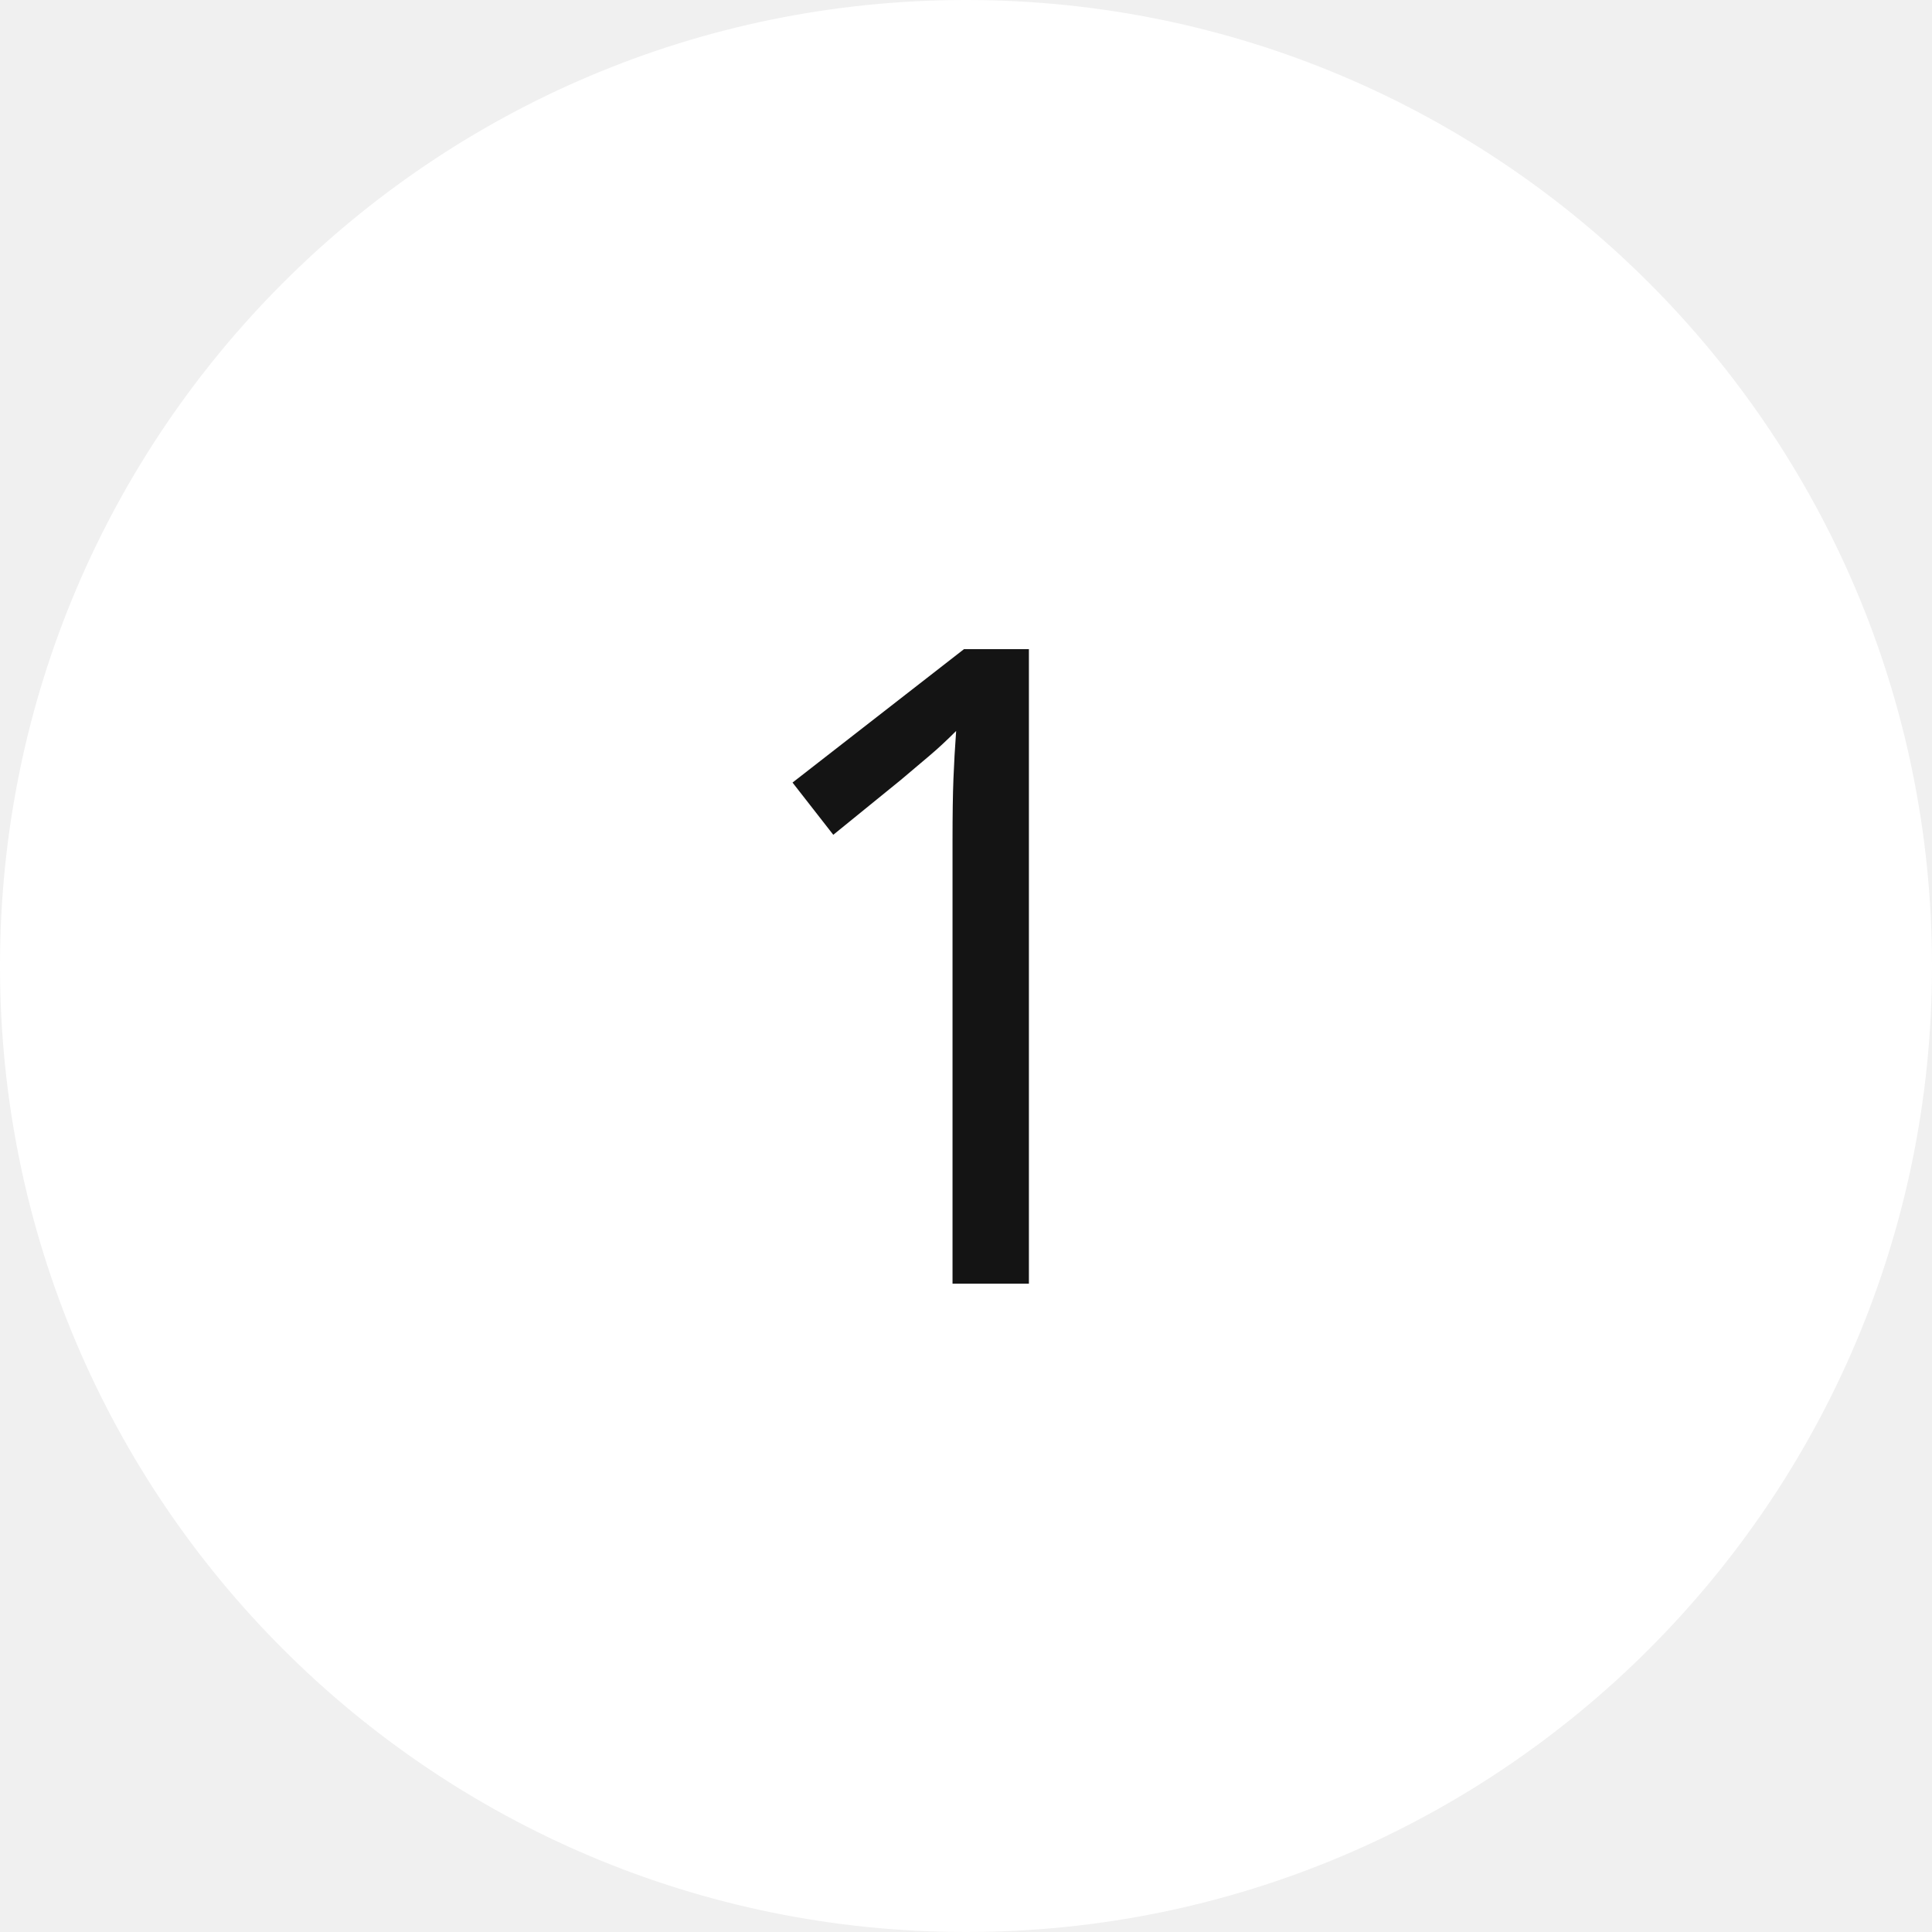
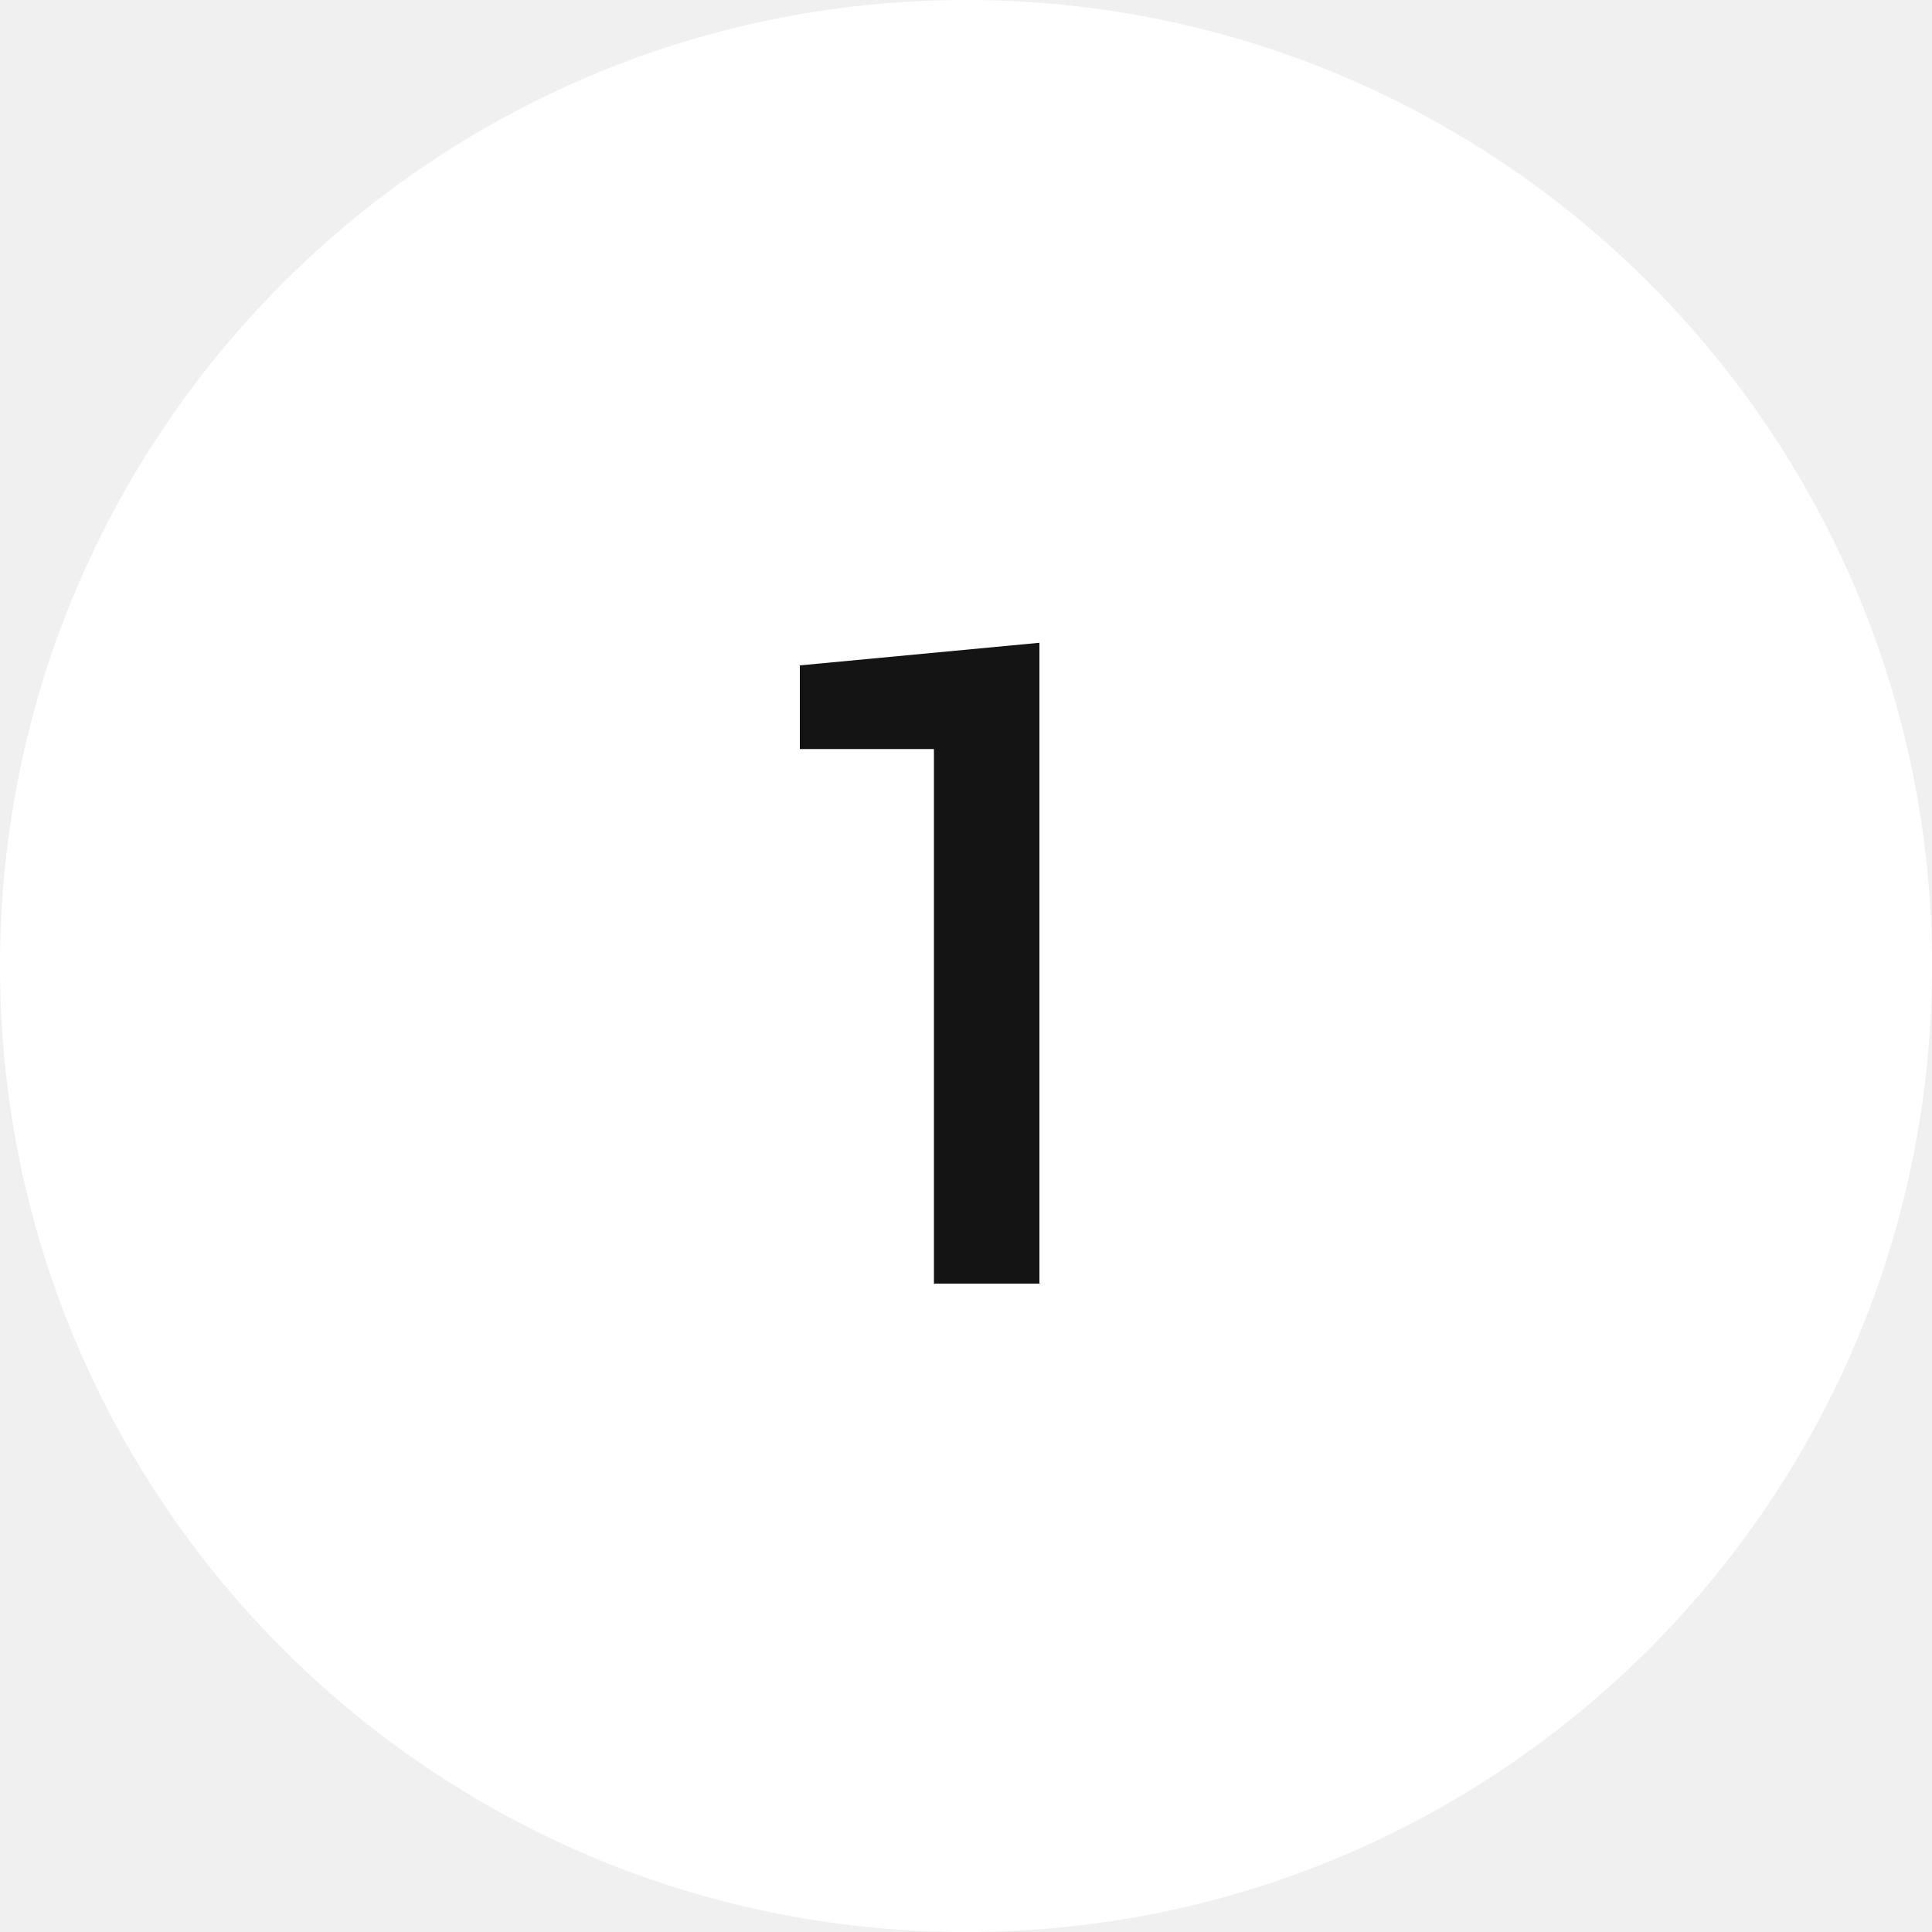
- <svg xmlns="http://www.w3.org/2000/svg" version="1.1" x="0px" y="0px" viewBox="0 0 100 100" style="enable-background:new 0 0 100 100;" xml:space="preserve">
-   <style type="text/css">
- 	.st0{fill:#FFFFFF;}
- 	.st1{display:none;}
- 	.st2{display:inline;fill:#FFFFFF;}
- 	.st3{fill:#141414;}
- 	.st4{font-family:'Roboto-Medium';}
- 	.st5{font-size:46px;}
- </style>
-   <g id="Layer_1">
-     <g id="Layer_2_1_">
-       <circle class="st0" cx="50" cy="50" r="50" />
+ <svg xmlns="http://www.w3.org/2000/svg" id="Layer_1" data-name="Layer 1" viewBox="0 0 100 100">
+   <g id="Layer_1-2" data-name="Layer 1">
+     <g id="Layer_2" data-name="Layer 2">
+       <circle cx="50" cy="50" r="50" style="fill:#fff" />
    </g>
-     <g id="Layer_3_1_" class="st1">
-       <path class="st2" d="M68.4,32.4c-1.7-1.3-4-0.9-5.2,0.9L46,58.4l-9.5-10.3c-1.4-1.6-3.7-1.7-5.2-0.2s-1.6,4-0.2,5.6    c0,0,11.5,12.8,13.2,14.1c1.7,1.3,4,0.9,5.2-0.9l19.8-28.9C70.4,36.1,70.1,33.6,68.4,32.4z" />
+     <g style="isolation:isolate">
+       <path d="M53.8,66.44H48.34V38.77H41.4V34.44l12.4-1.17Z" style="fill:#141414" />
    </g>
-     <text transform="matrix(1 0 0 1 36.9275 66.4431)" class="st3 st4 st5">1</text>
  </g>
-   <g id="Layer_2">
- </g>
</svg>
